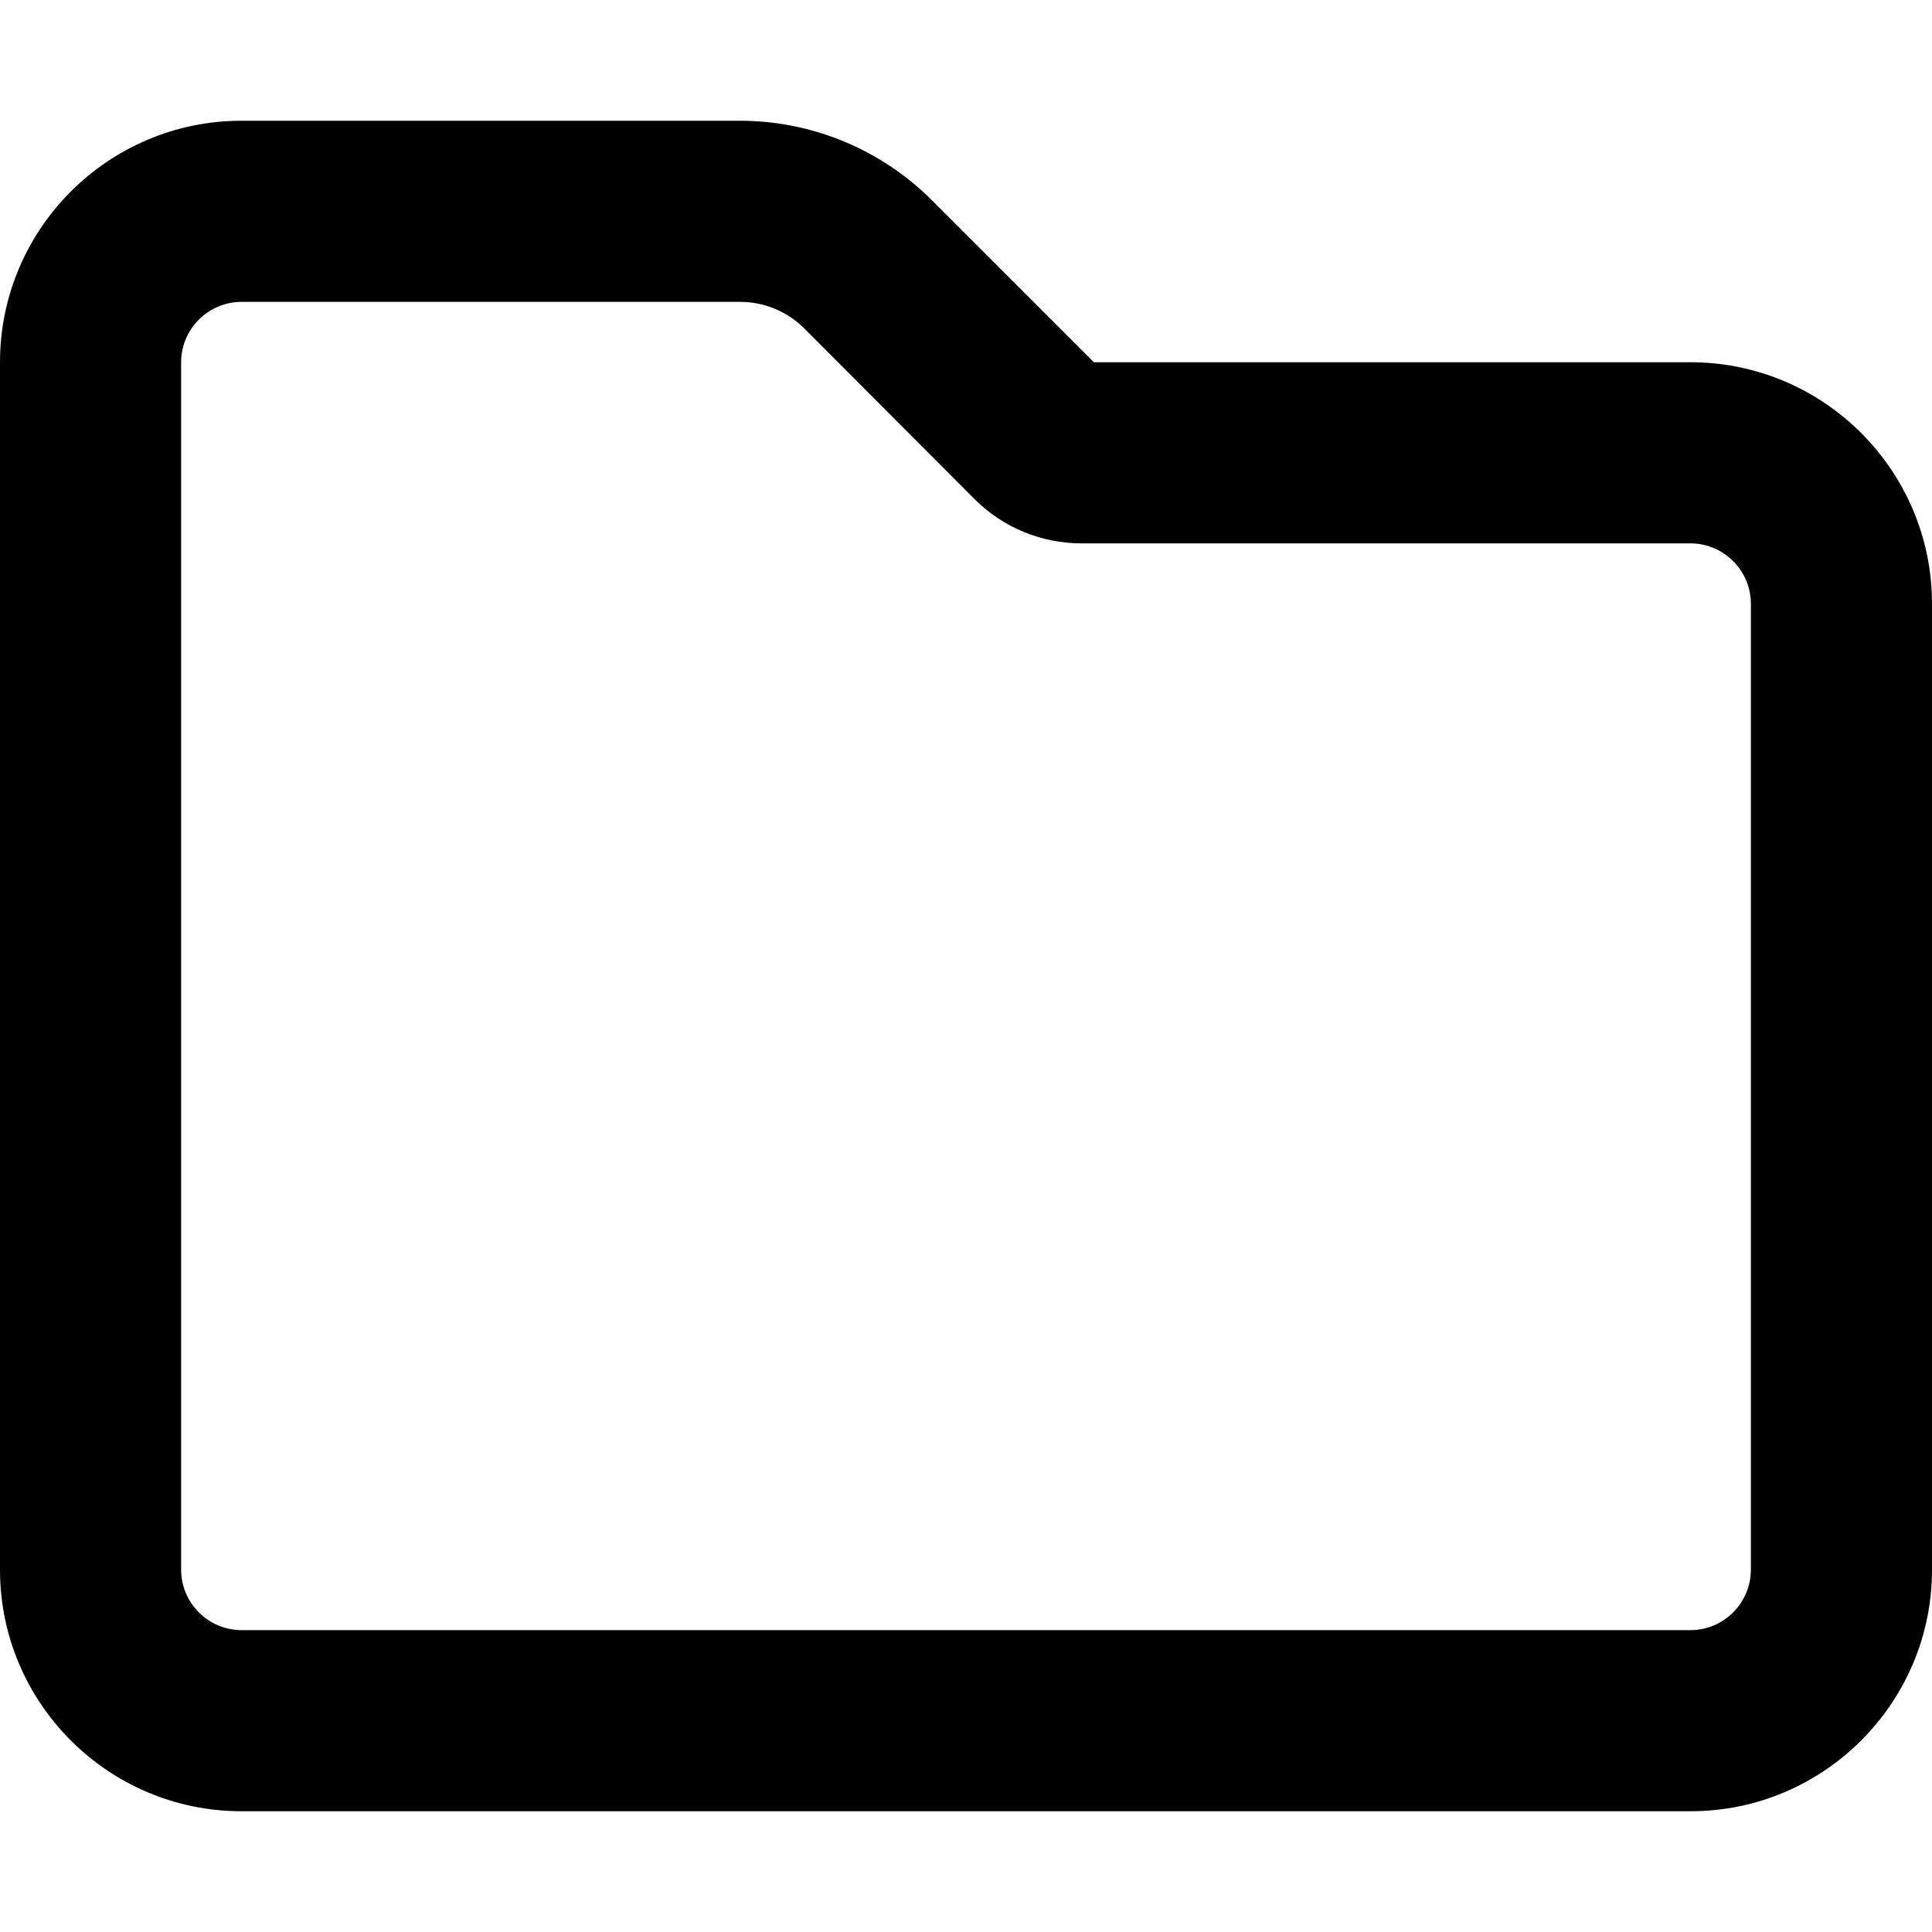
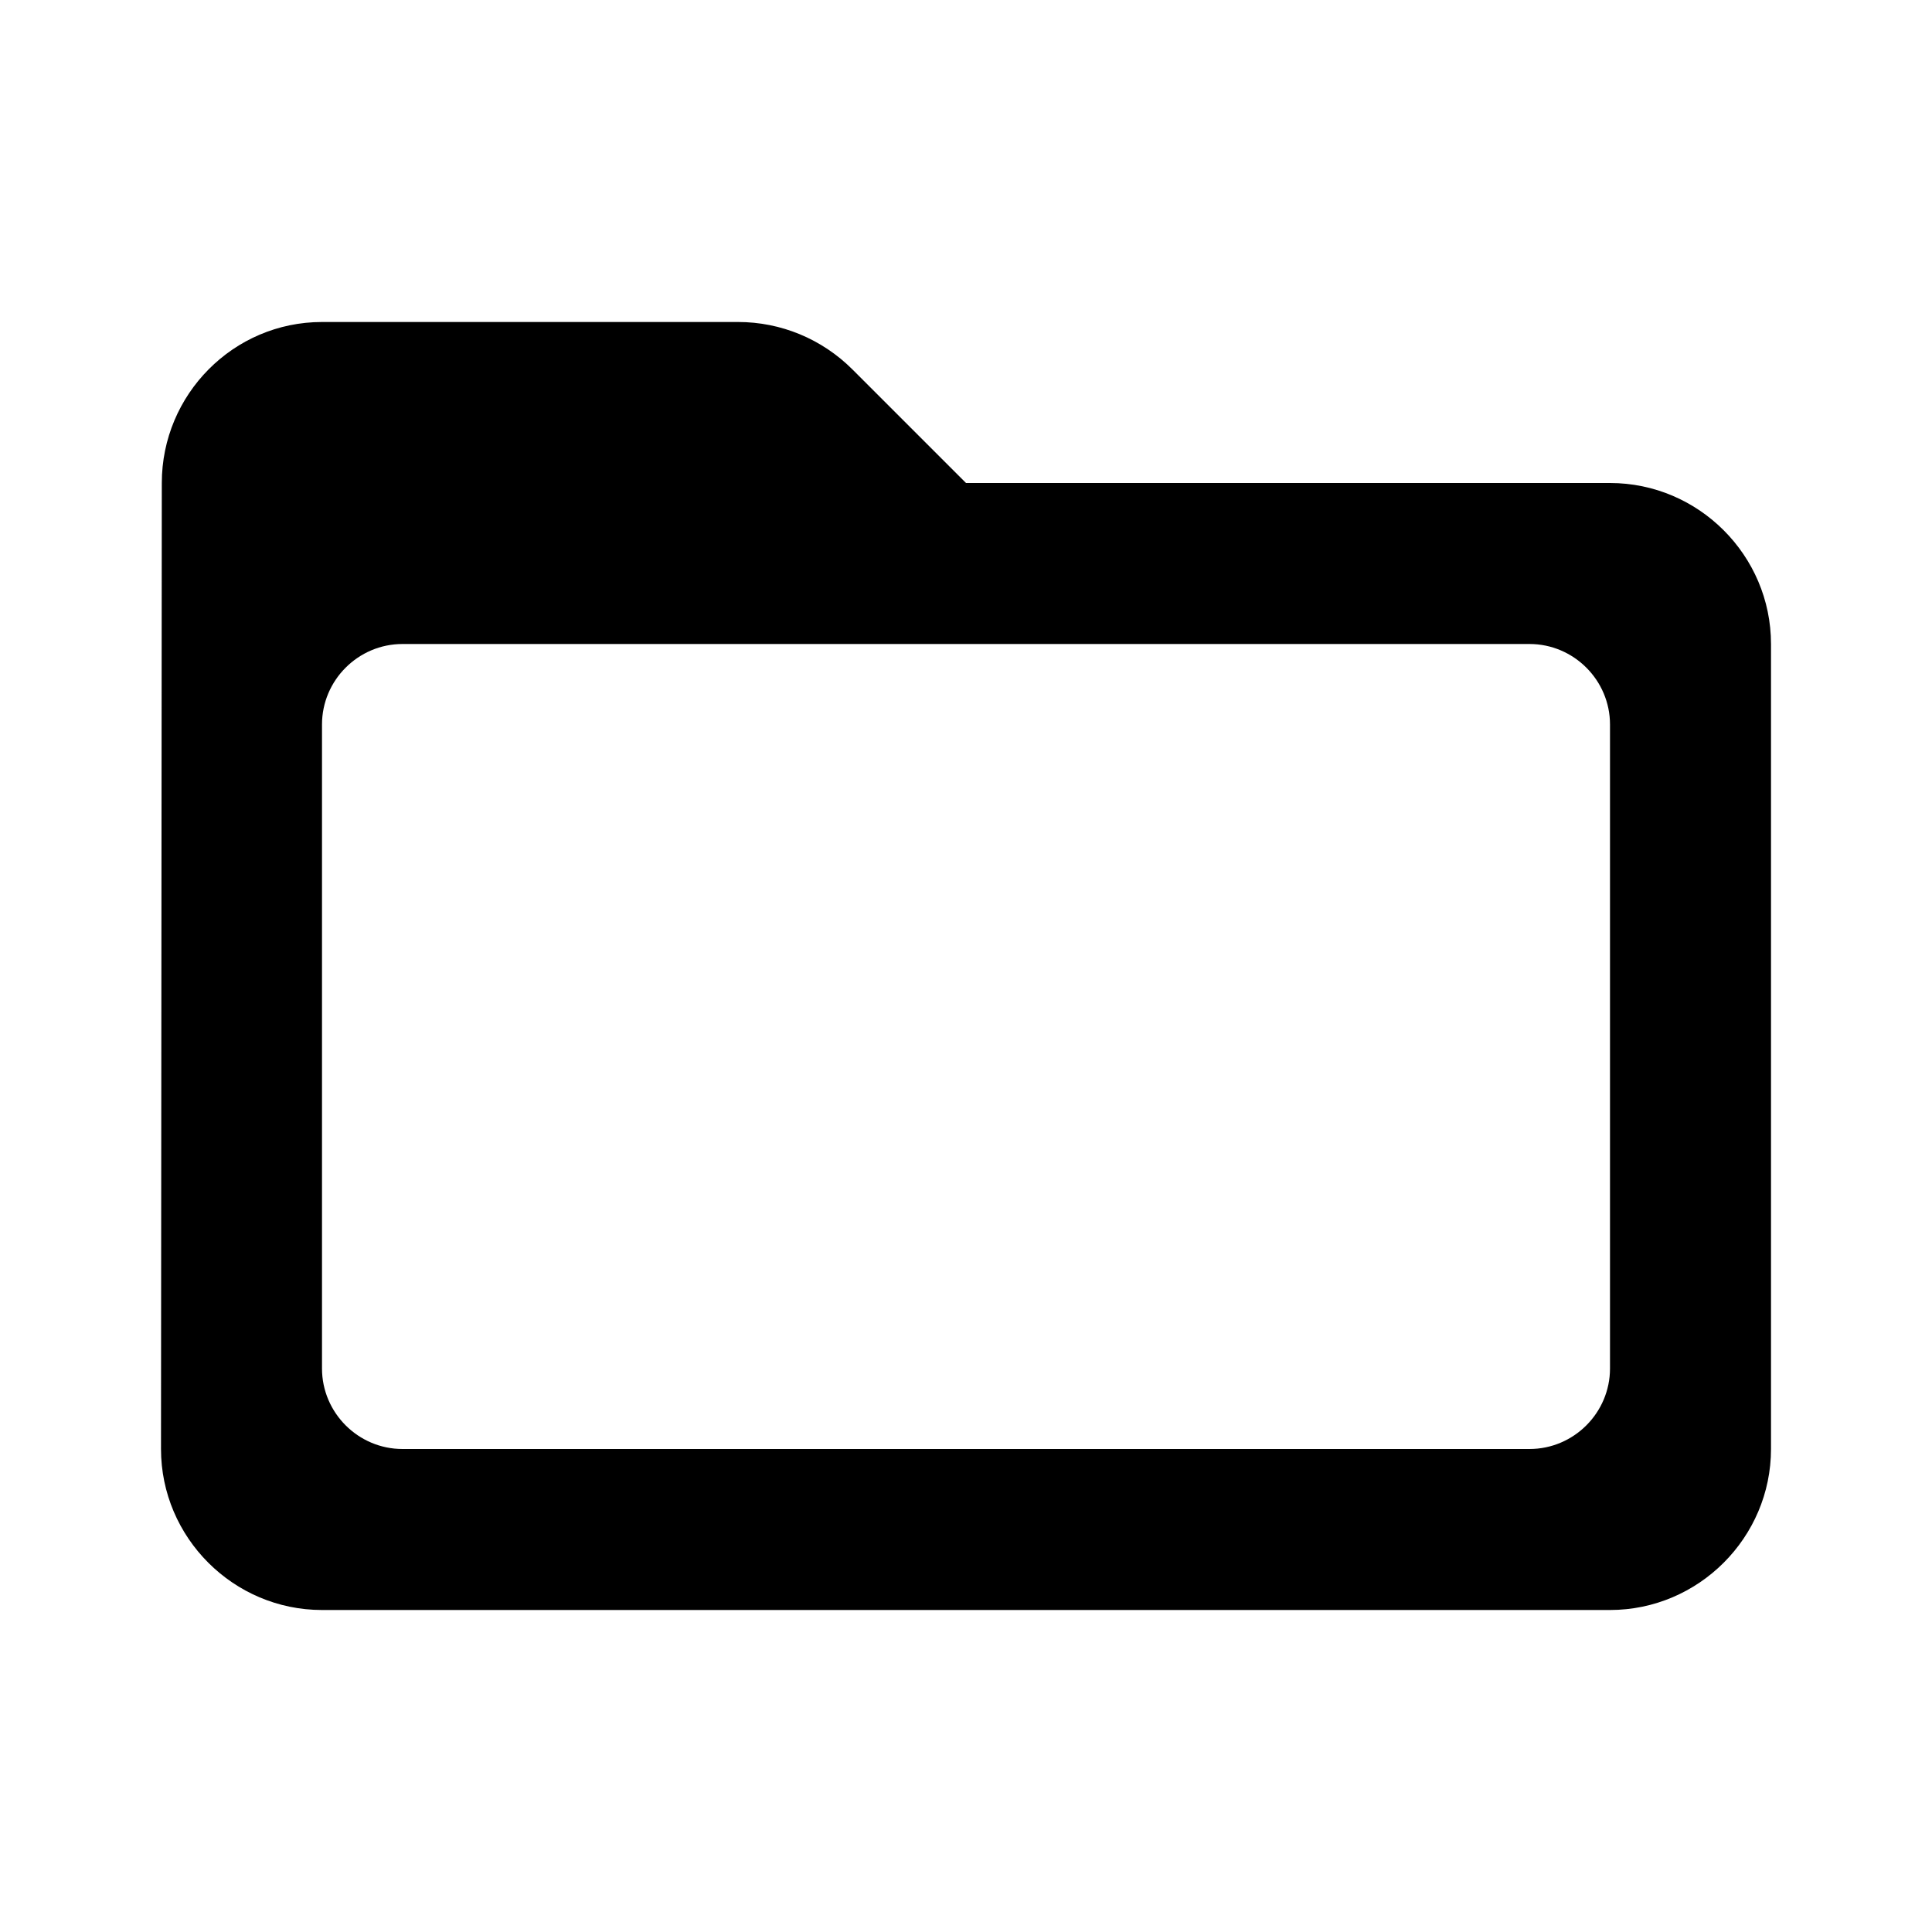
- <svg xmlns="http://www.w3.org/2000/svg" viewBox="0 0 512 512">
-   <path d="M0 96C0 60.7 28.7 32 64 32l132.1 0c19.1 0 37.4 7.6 50.9 21.1L289.9 96 448 96c35.3 0 64 28.7 64 64l0 256c0 35.3-28.7 64-64 64L64 480c-35.3 0-64-28.7-64-64L0 96zM64 80c-8.8 0-16 7.2-16 16l0 320c0 8.8 7.2 16 16 16l384 0c8.8 0 16-7.2 16-16l0-256c0-8.8-7.2-16-16-16l-161.4 0c-10.6 0-20.8-4.2-28.3-11.7L213.1 87c-4.5-4.5-10.6-7-17-7L64 80z" />
+ <svg xmlns="http://www.w3.org/2000/svg" viewBox="0 0 24 24">
+   <path d="M20 6H12L10.59 4.59C10.21 4.21 9.7 4 9.17 4H4C2.9 4 2.01 4.9 2.01 6L2 18C2 19.1 2.9 20 4 20H20C21.1 20 22 19.1 22 18V8C22 6.9 21.1 6 20 6ZM19 18H5C4.45 18 4 17.55 4 17V9C4 8.45 4.45 8 5 8H19C19.55 8 20 8.45 20 9V17C20 17.55 19.55 18 19 18Z" />
</svg>
